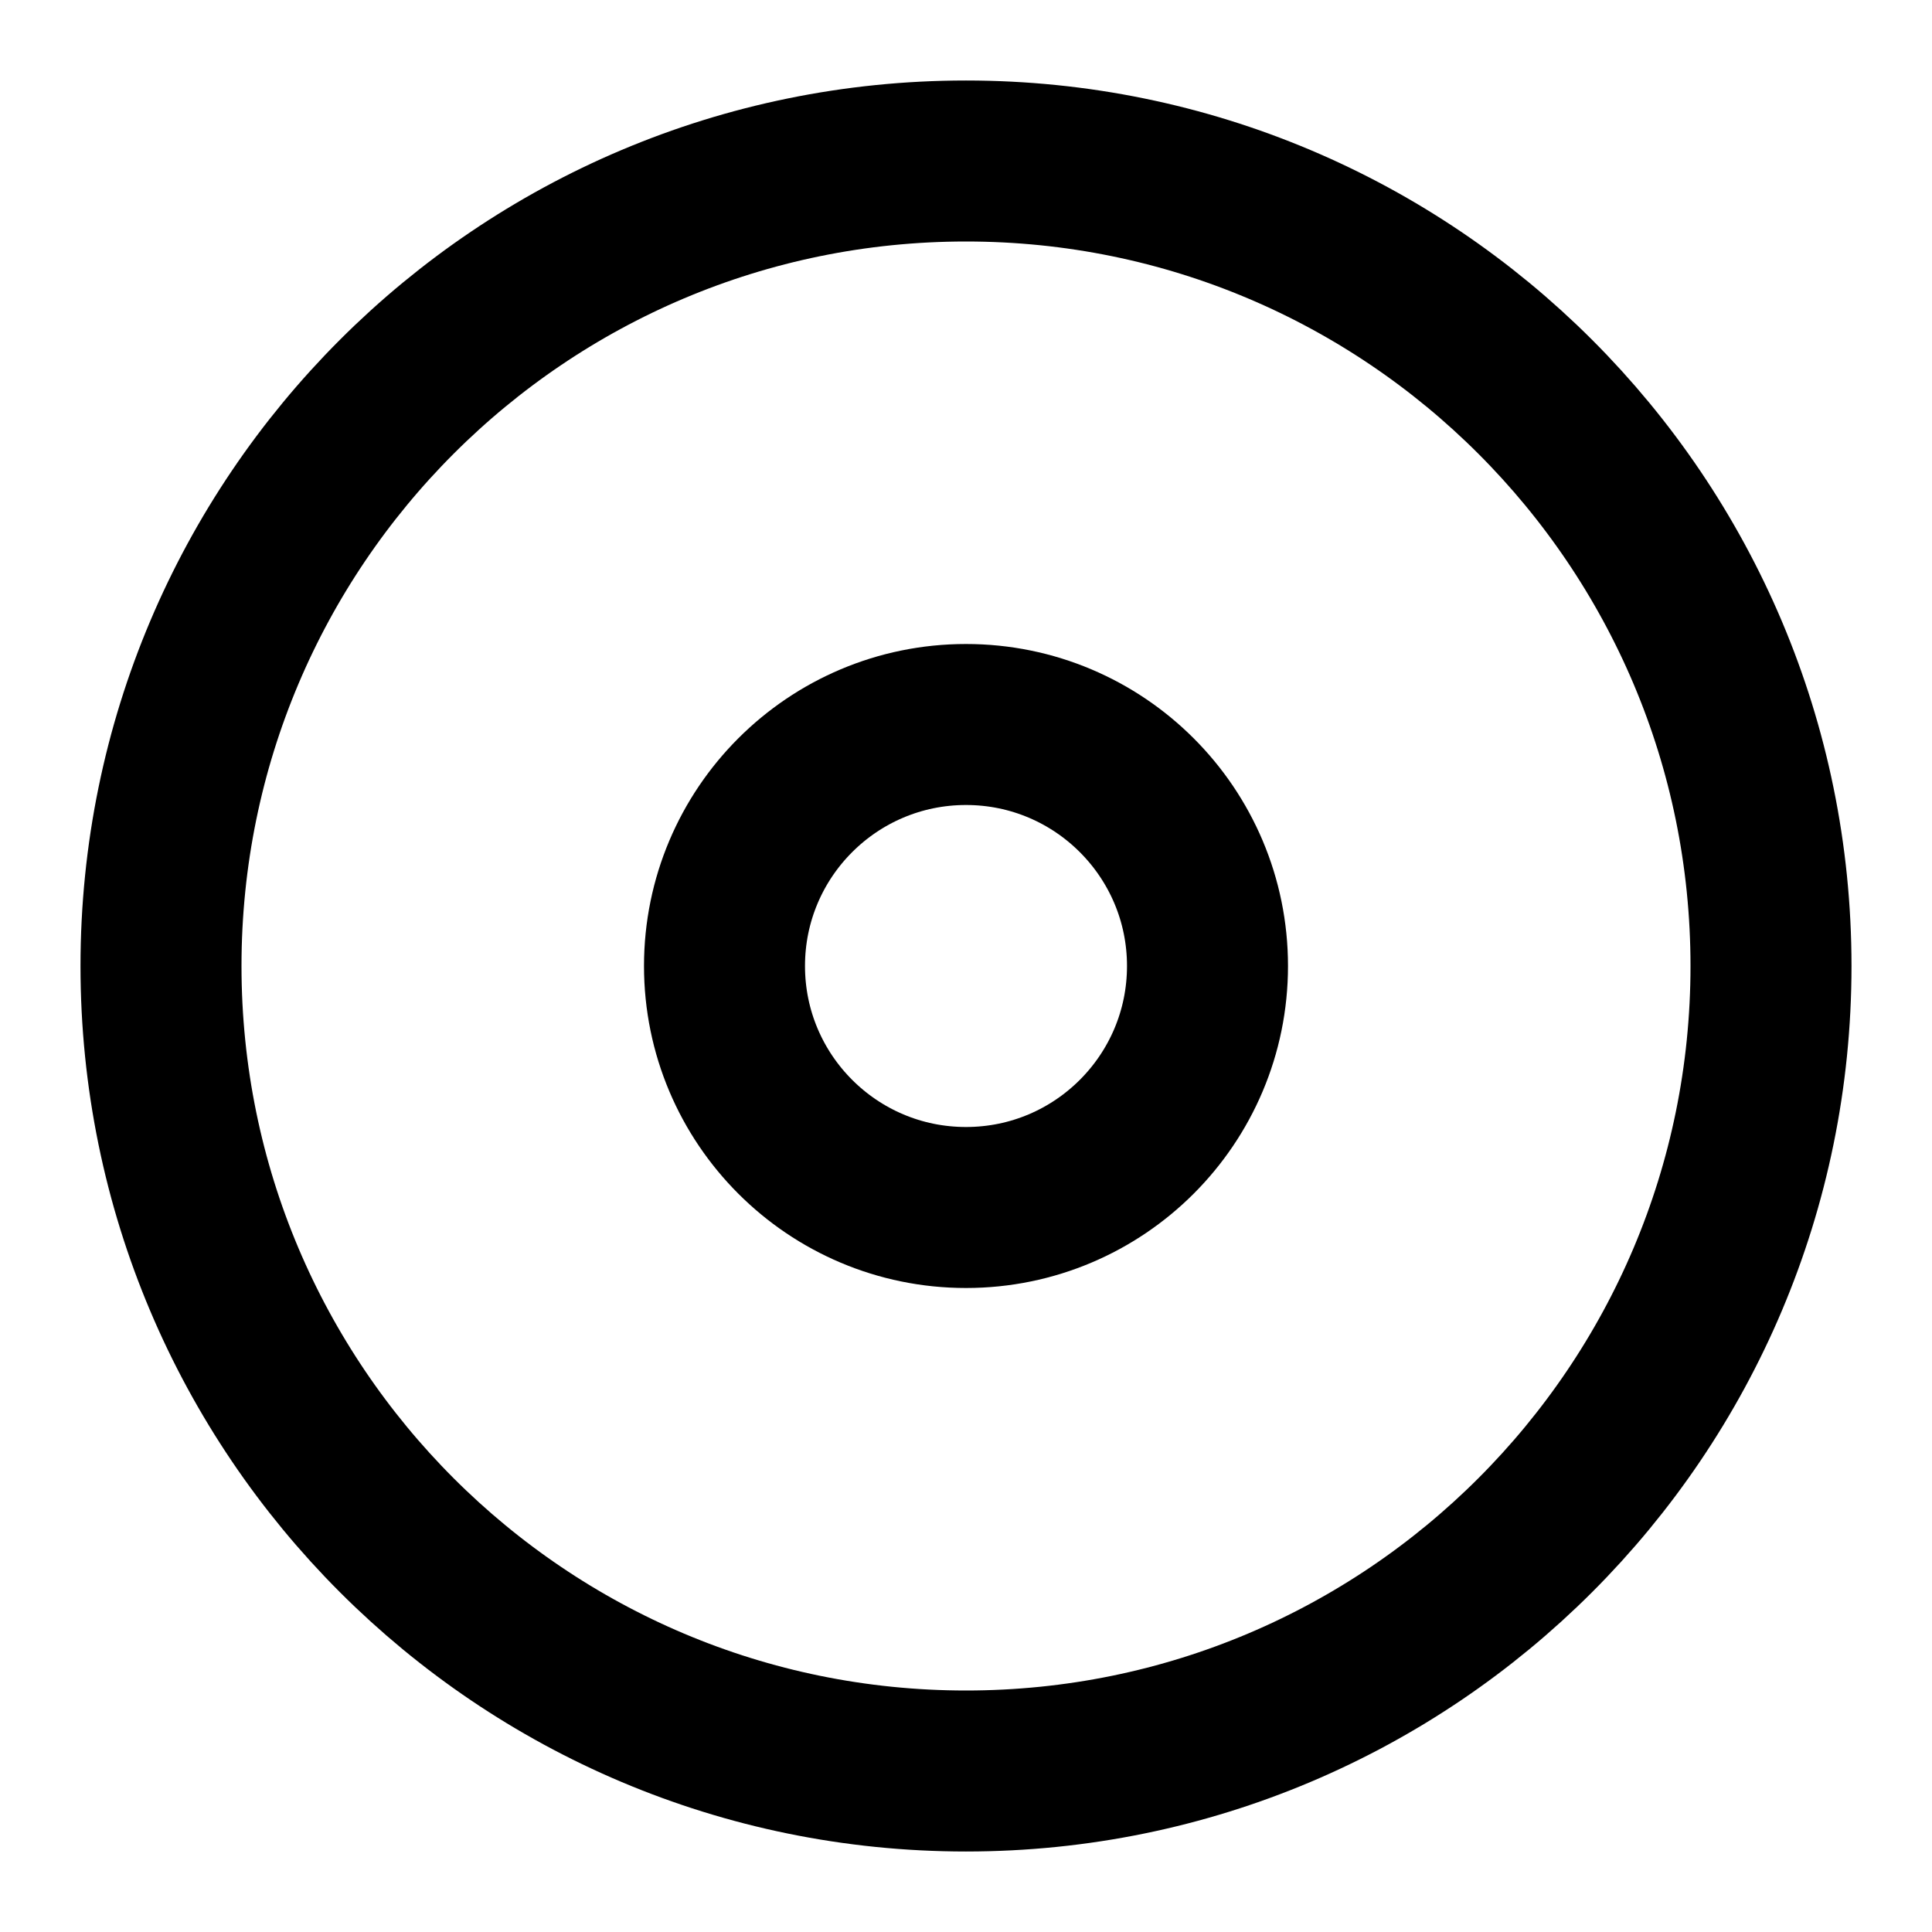
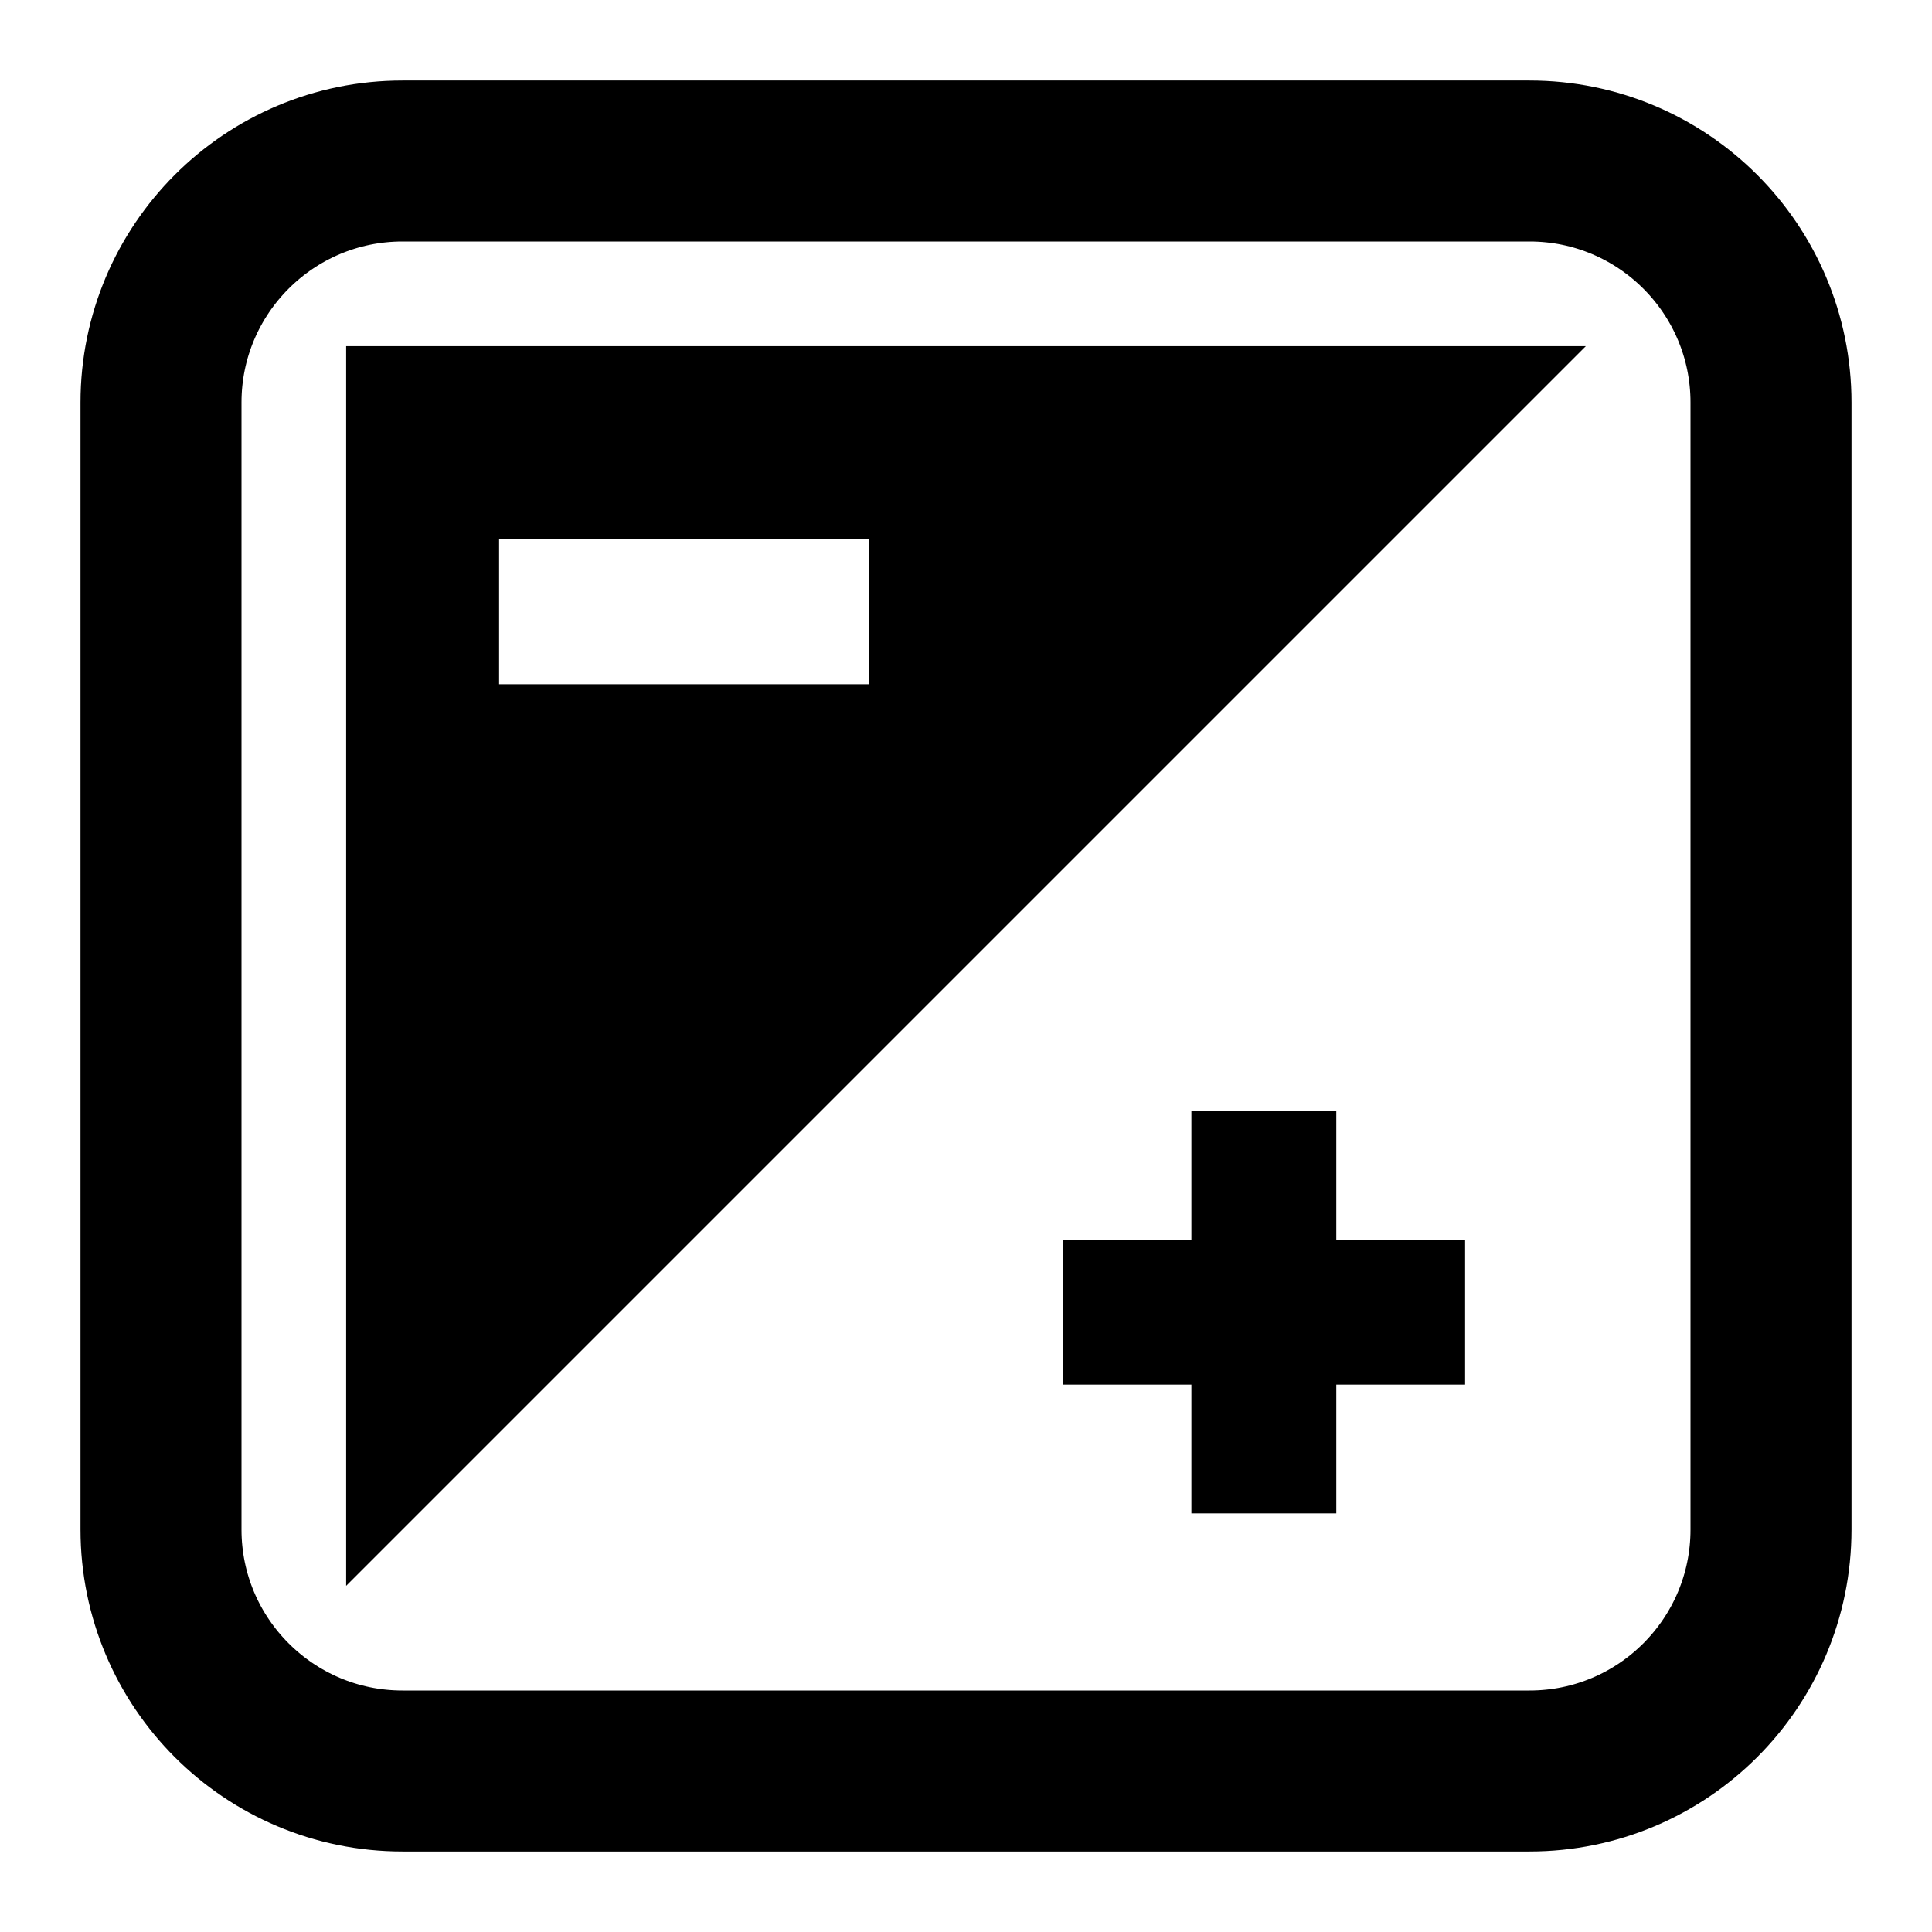
<svg xmlns="http://www.w3.org/2000/svg" viewBox="0 0 24 24" fill="none" stroke="currentColor" stroke-width="2" stroke-linecap="round" stroke-linejoin="round">
-   <circle cx="12" cy="12" r="10" />
-   <circle cx="12" cy="12" r="3" />
+   <path d="M5 2h14a3 3 0 0 1 3 3v14a3 3 0 0 1-3 3H5a3 3 0 0 1-3-3V5a3 3 0 0 1 3-3z" />
+   <path d="M4.3 4.3H19.7L4.3 19.7Z M10.8 6.7H6.2V8.5H10.8Z" fill="currentColor" stroke="none" />
+   <path d="M14.8 13.8H16.6V15.4H18.2V17.2H16.6V18.8H14.8V17.2H13.2V15.4H14.8Z" fill="currentColor" stroke="none" />
</svg>
